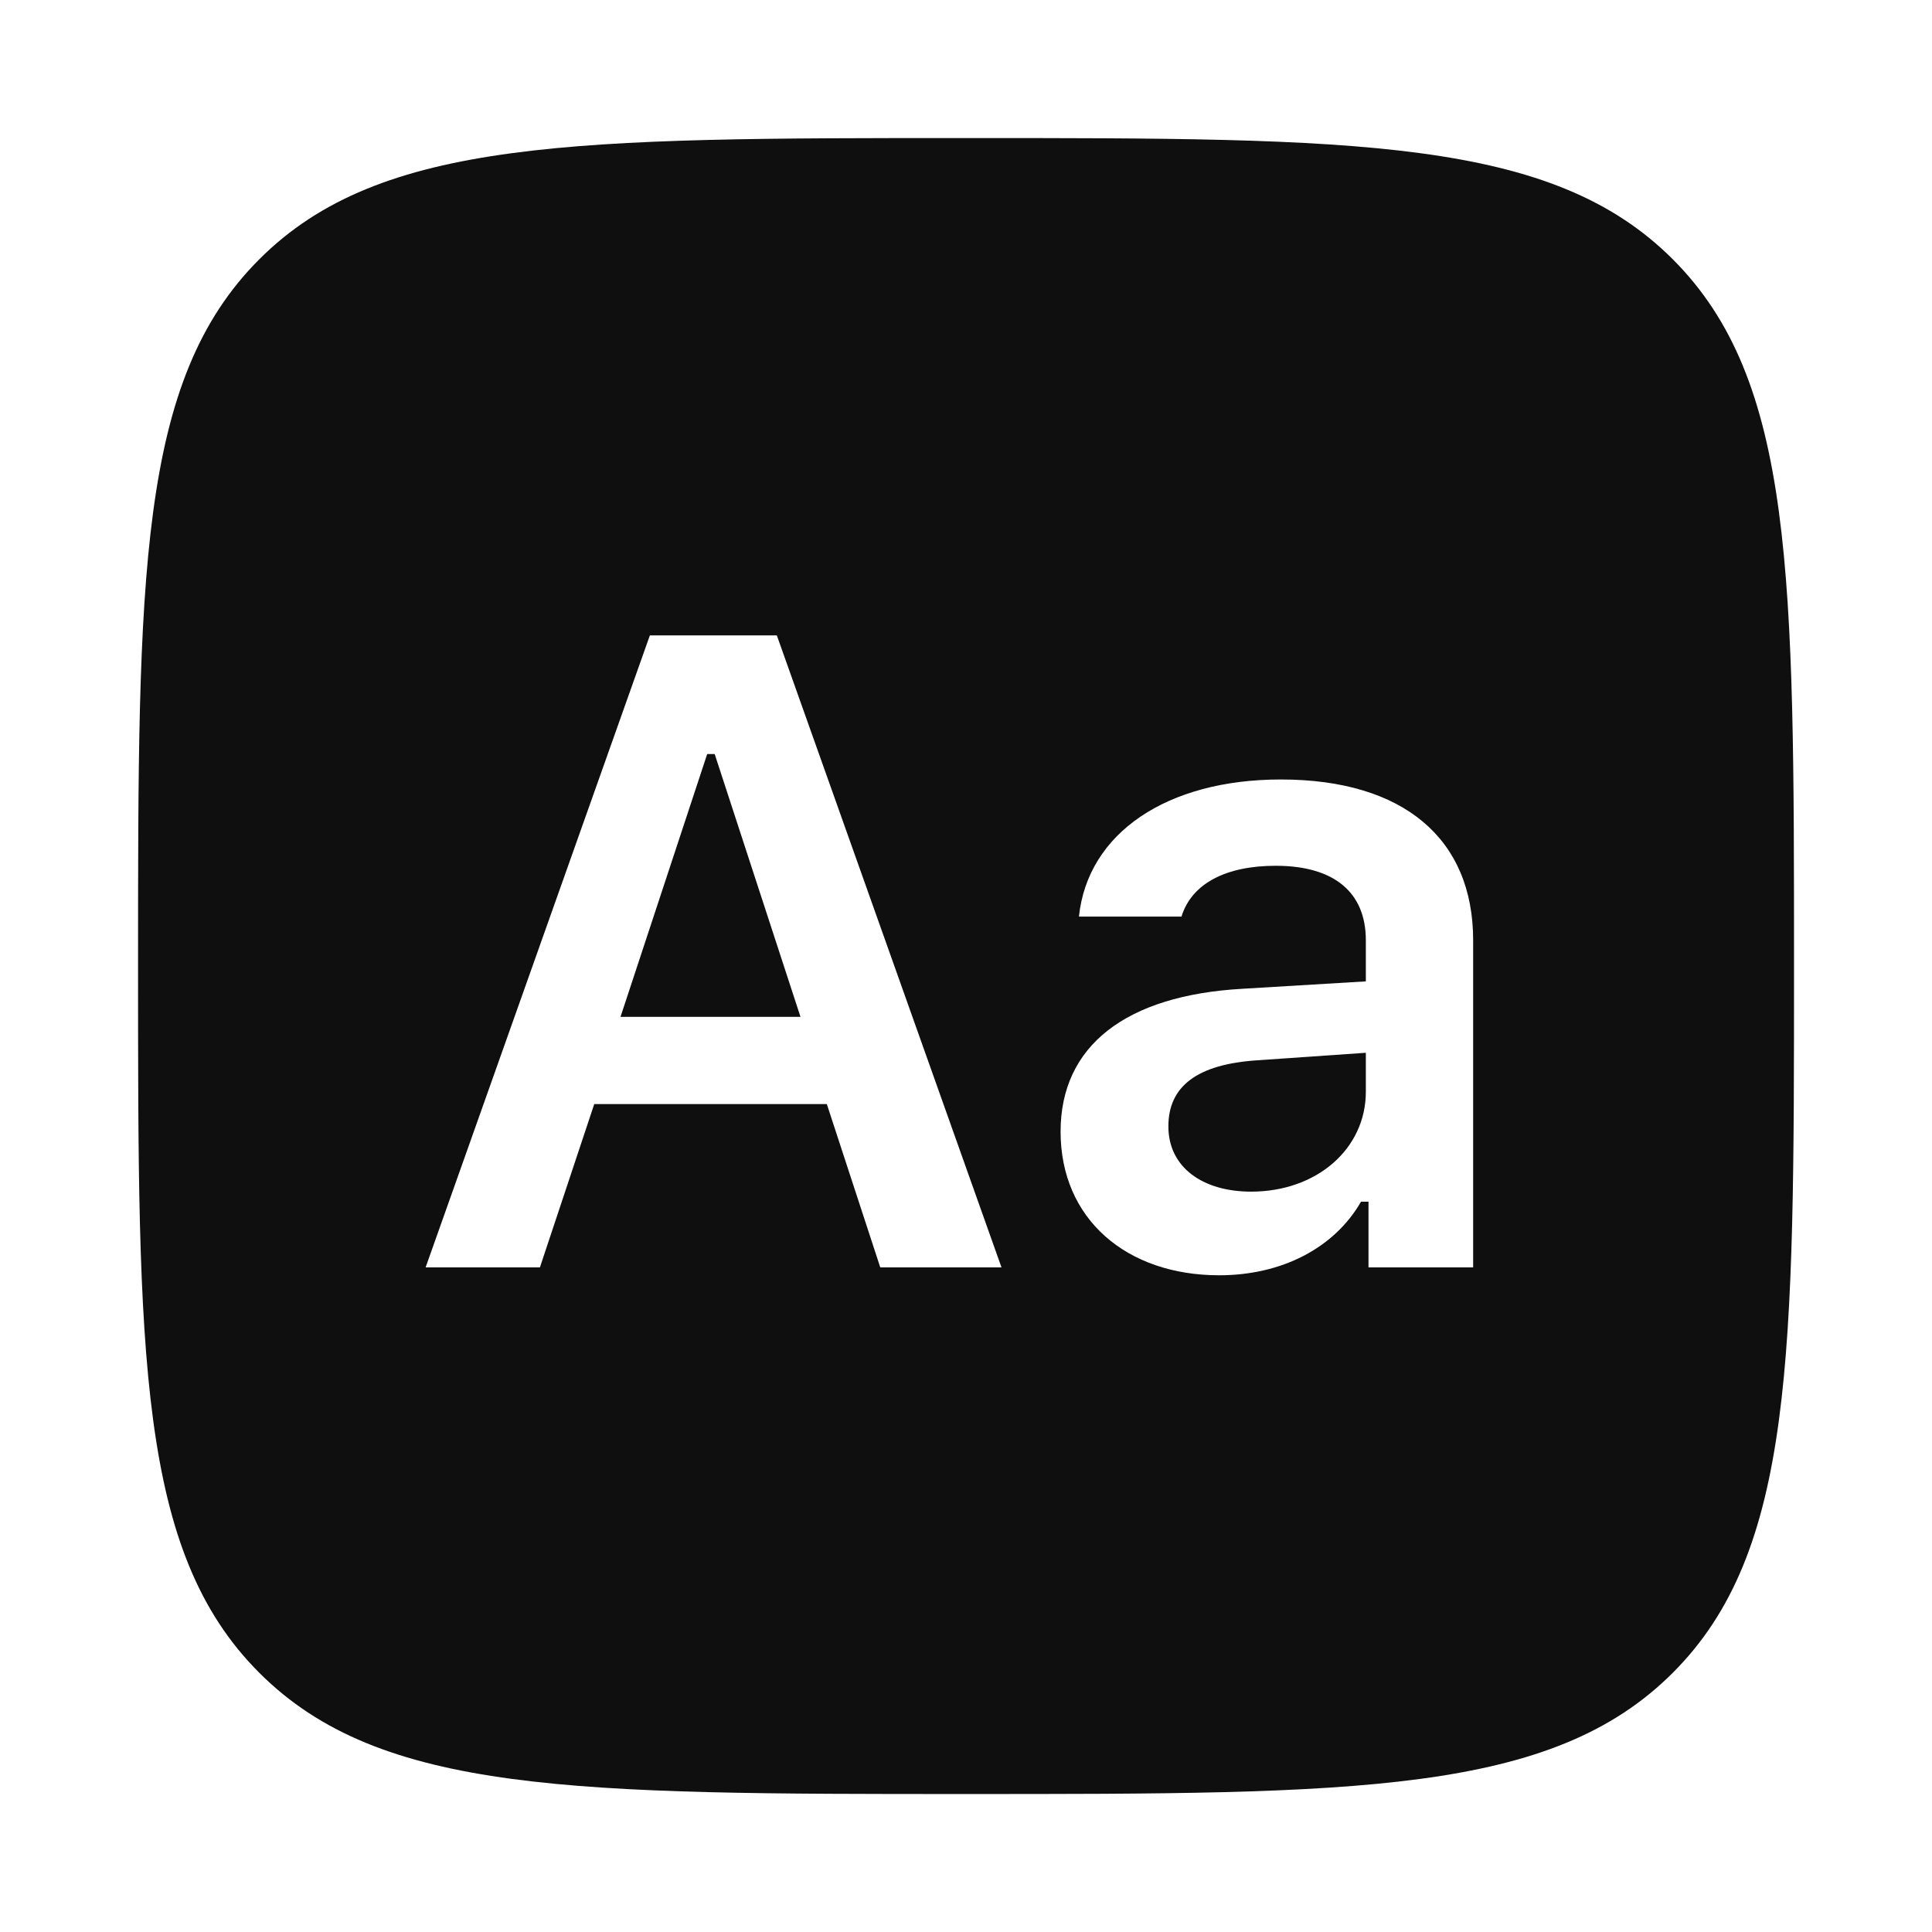
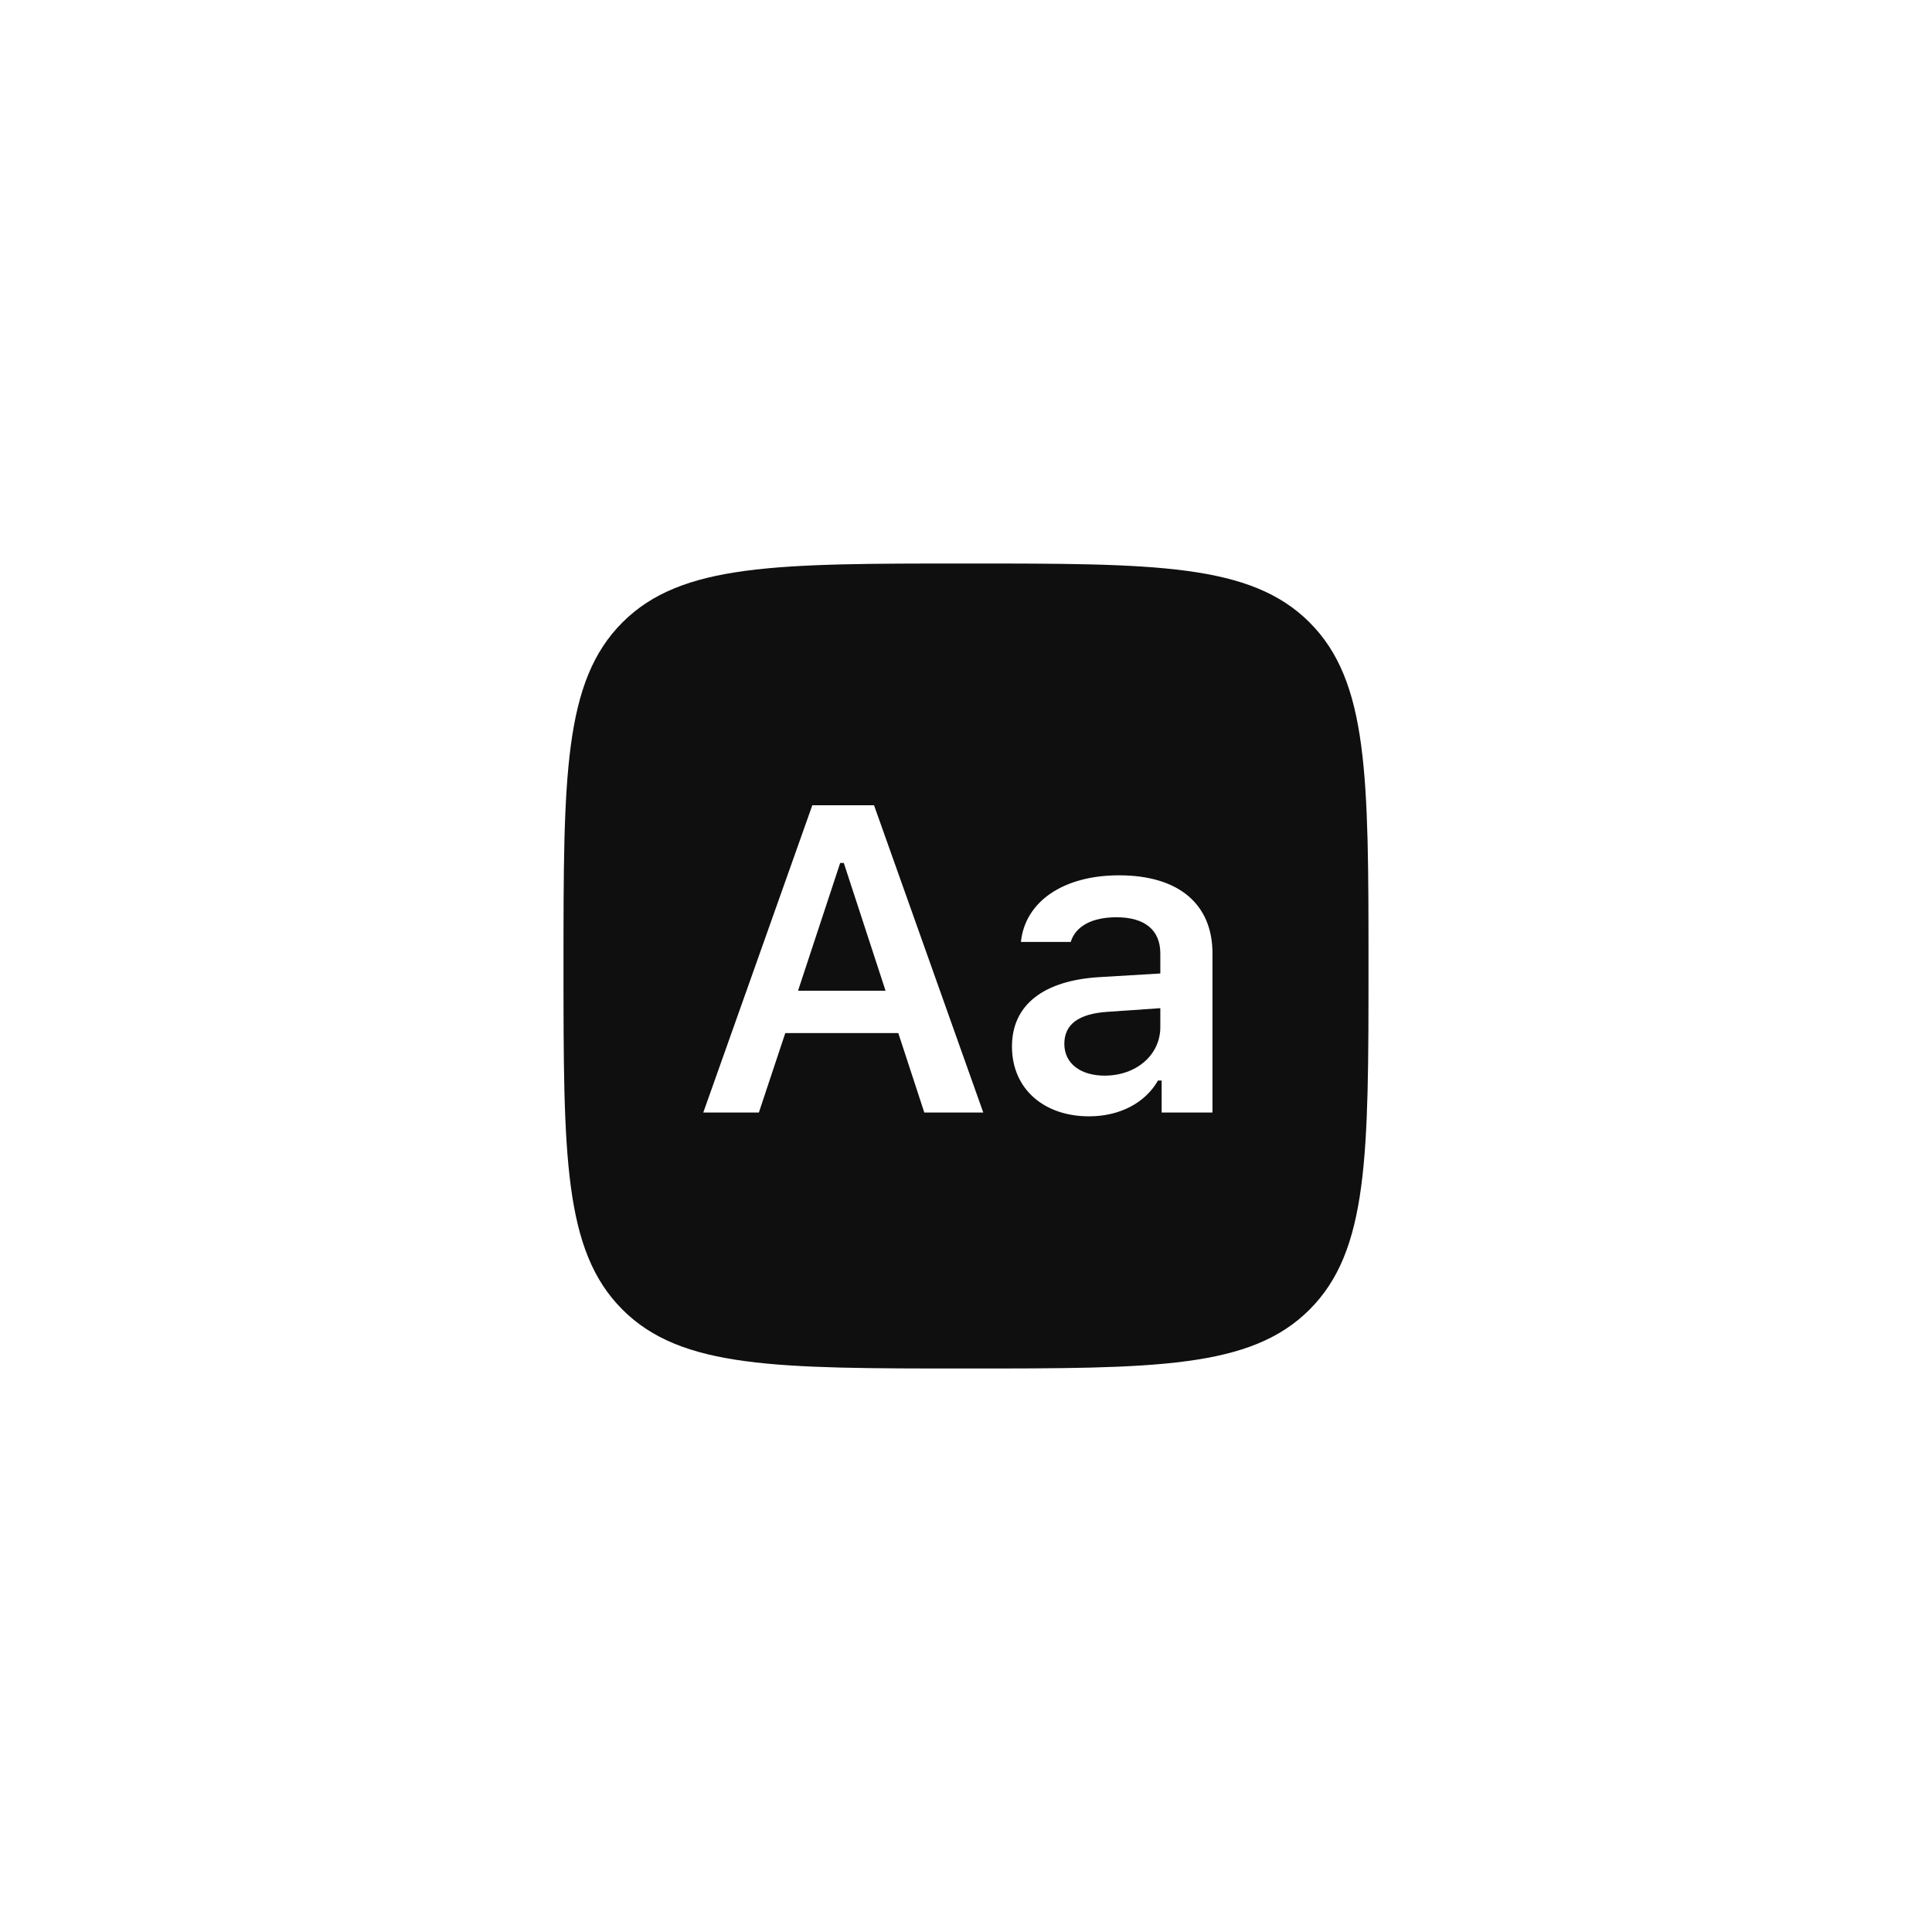
- <svg xmlns="http://www.w3.org/2000/svg" width="24" height="24" viewBox="0 0 24 24" fill="none">
-   <path d="M16.967 13.562C16.967 14.27 16.358 14.803 15.542 14.803C14.944 14.803 14.514 14.504 14.514 13.992C14.514 13.497 14.867 13.22 15.623 13.171L16.967 13.078V13.562Z" fill="#0F0F0F" />
-   <path d="M8.878 9.367L9.944 12.632H7.708L8.785 9.367H8.878Z" fill="#0F0F0F" />
-   <path d="M12.001 1.715C16.849 1.715 19.274 1.714 20.78 3.221C22.287 4.727 22.286 7.152 22.286 12C22.286 16.849 22.287 19.274 20.78 20.78C19.274 22.287 16.849 22.286 12.001 22.286C7.152 22.286 4.727 22.287 3.221 20.78C1.714 19.274 1.715 16.849 1.715 12C1.715 7.152 1.714 4.727 3.221 3.221C4.727 1.714 7.152 1.715 12.001 1.715ZM15.911 9.683C14.497 9.683 13.512 10.347 13.403 11.386H14.677C14.802 10.978 15.226 10.755 15.847 10.755C16.576 10.755 16.967 11.087 16.967 11.68V12.191L15.433 12.283C13.985 12.365 13.175 12.991 13.175 14.058C13.175 15.146 13.997 15.842 15.145 15.842C15.922 15.842 16.575 15.504 16.907 14.928H17V15.744H18.3V11.68C18.3 10.423 17.44 9.683 15.911 9.683ZM8.073 7.893L5.287 15.744H6.707L7.382 13.715H10.271L10.935 15.744H12.441L9.65 7.893H8.073Z" fill="#0F0F0F" />
+ <svg xmlns="http://www.w3.org/2000/svg" width="48" height="48" viewBox="0 0 48 48" fill="none">
+   <path d="M28.828 25.519C28.828 26.206 28.236 26.724 27.443 26.724C26.861 26.724 26.444 26.433 26.443 25.936C26.443 25.455 26.787 25.186 27.522 25.138L28.828 25.048V25.519Z" fill="#0F0F0F" />
+   <path d="M20.964 21.44L22.001 24.614H19.827L20.874 21.44H20.964Z" fill="#0F0F0F" />
+   <path d="M24 14C28.714 14 31.072 14 32.536 15.464C34 16.928 34 19.286 34 24C34 28.714 34 31.072 32.536 32.536C31.072 34 28.714 34 24 34C19.286 34 16.928 34 15.464 32.536C14 31.072 14 28.714 14 24C14 19.286 14 16.928 15.464 15.464C16.928 14 19.286 14 24 14ZM27.802 21.747C26.427 21.747 25.47 22.392 25.364 23.402H26.602C26.724 23.006 27.136 22.789 27.739 22.789C28.448 22.789 28.828 23.112 28.828 23.688V24.186L27.337 24.275C25.93 24.354 25.142 24.963 25.142 26C25.142 27.058 25.941 27.735 27.057 27.735C27.813 27.735 28.448 27.407 28.77 26.846H28.861V27.64H30.124V23.688C30.124 22.466 29.288 21.747 27.802 21.747ZM20.182 20.006L17.473 27.64H18.854L19.51 25.667H22.318L22.964 27.64H24.429L21.715 20.006H20.182Z" fill="#0F0F0F" />
</svg>
